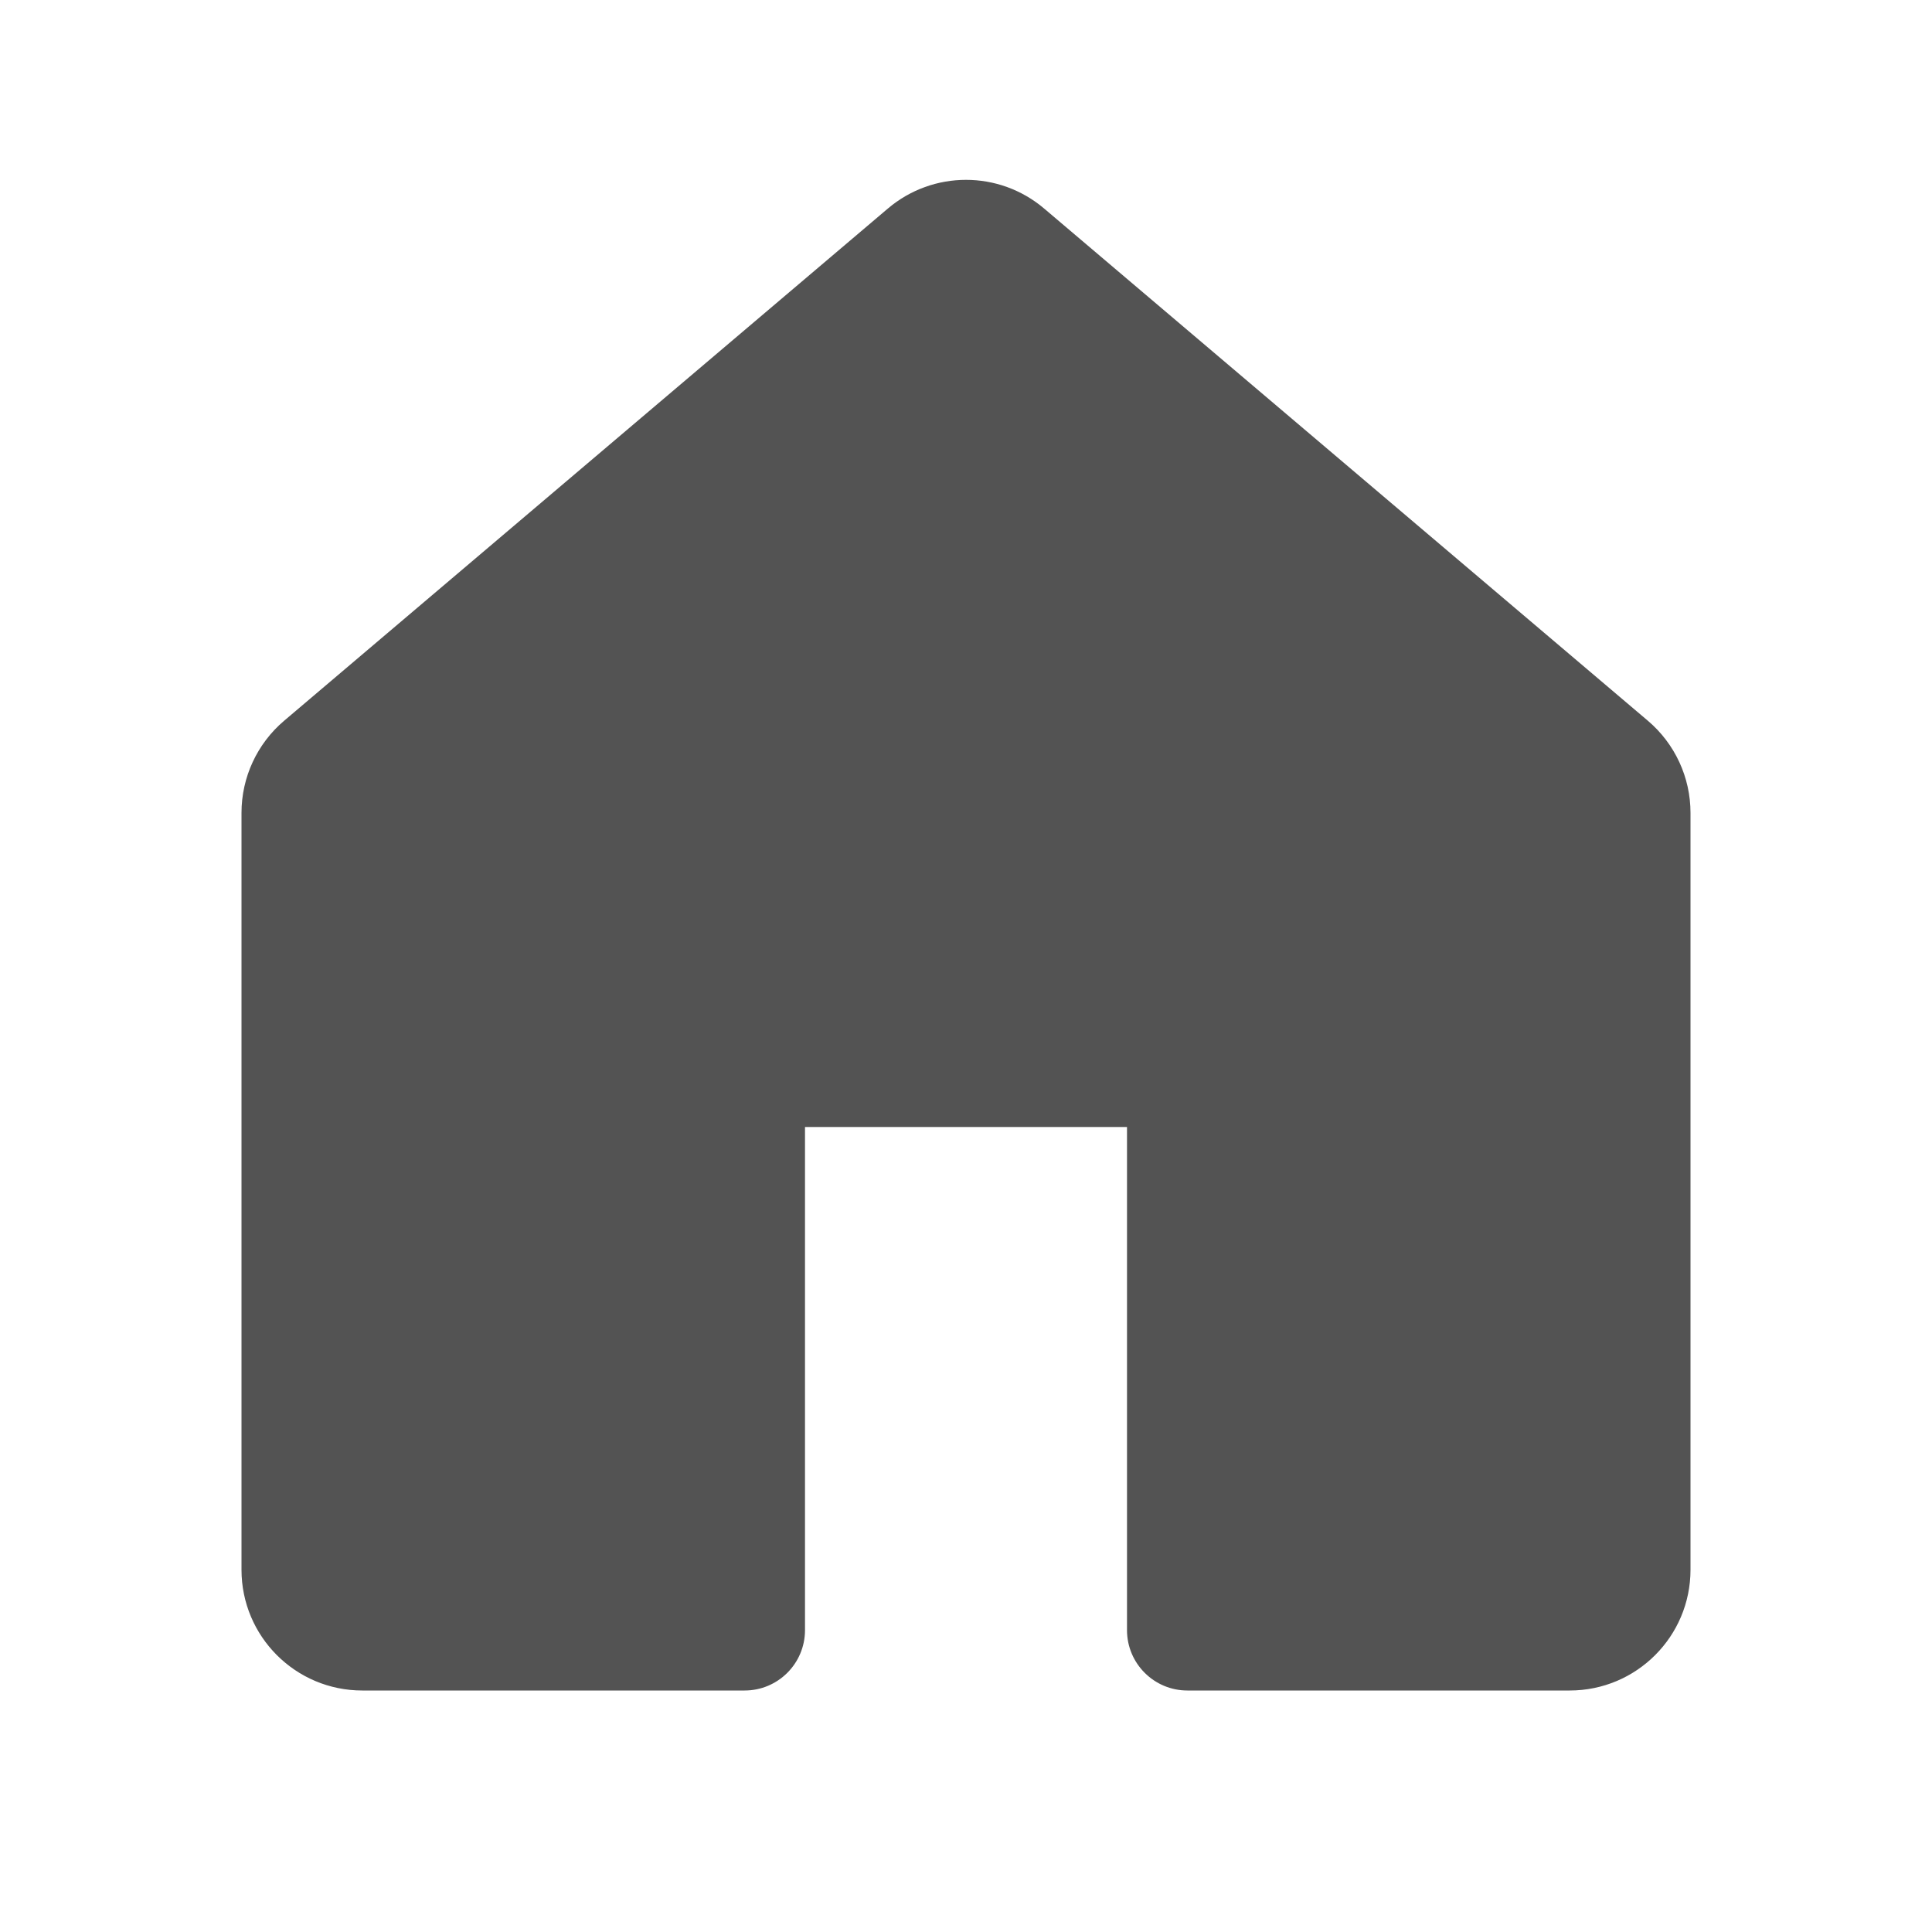
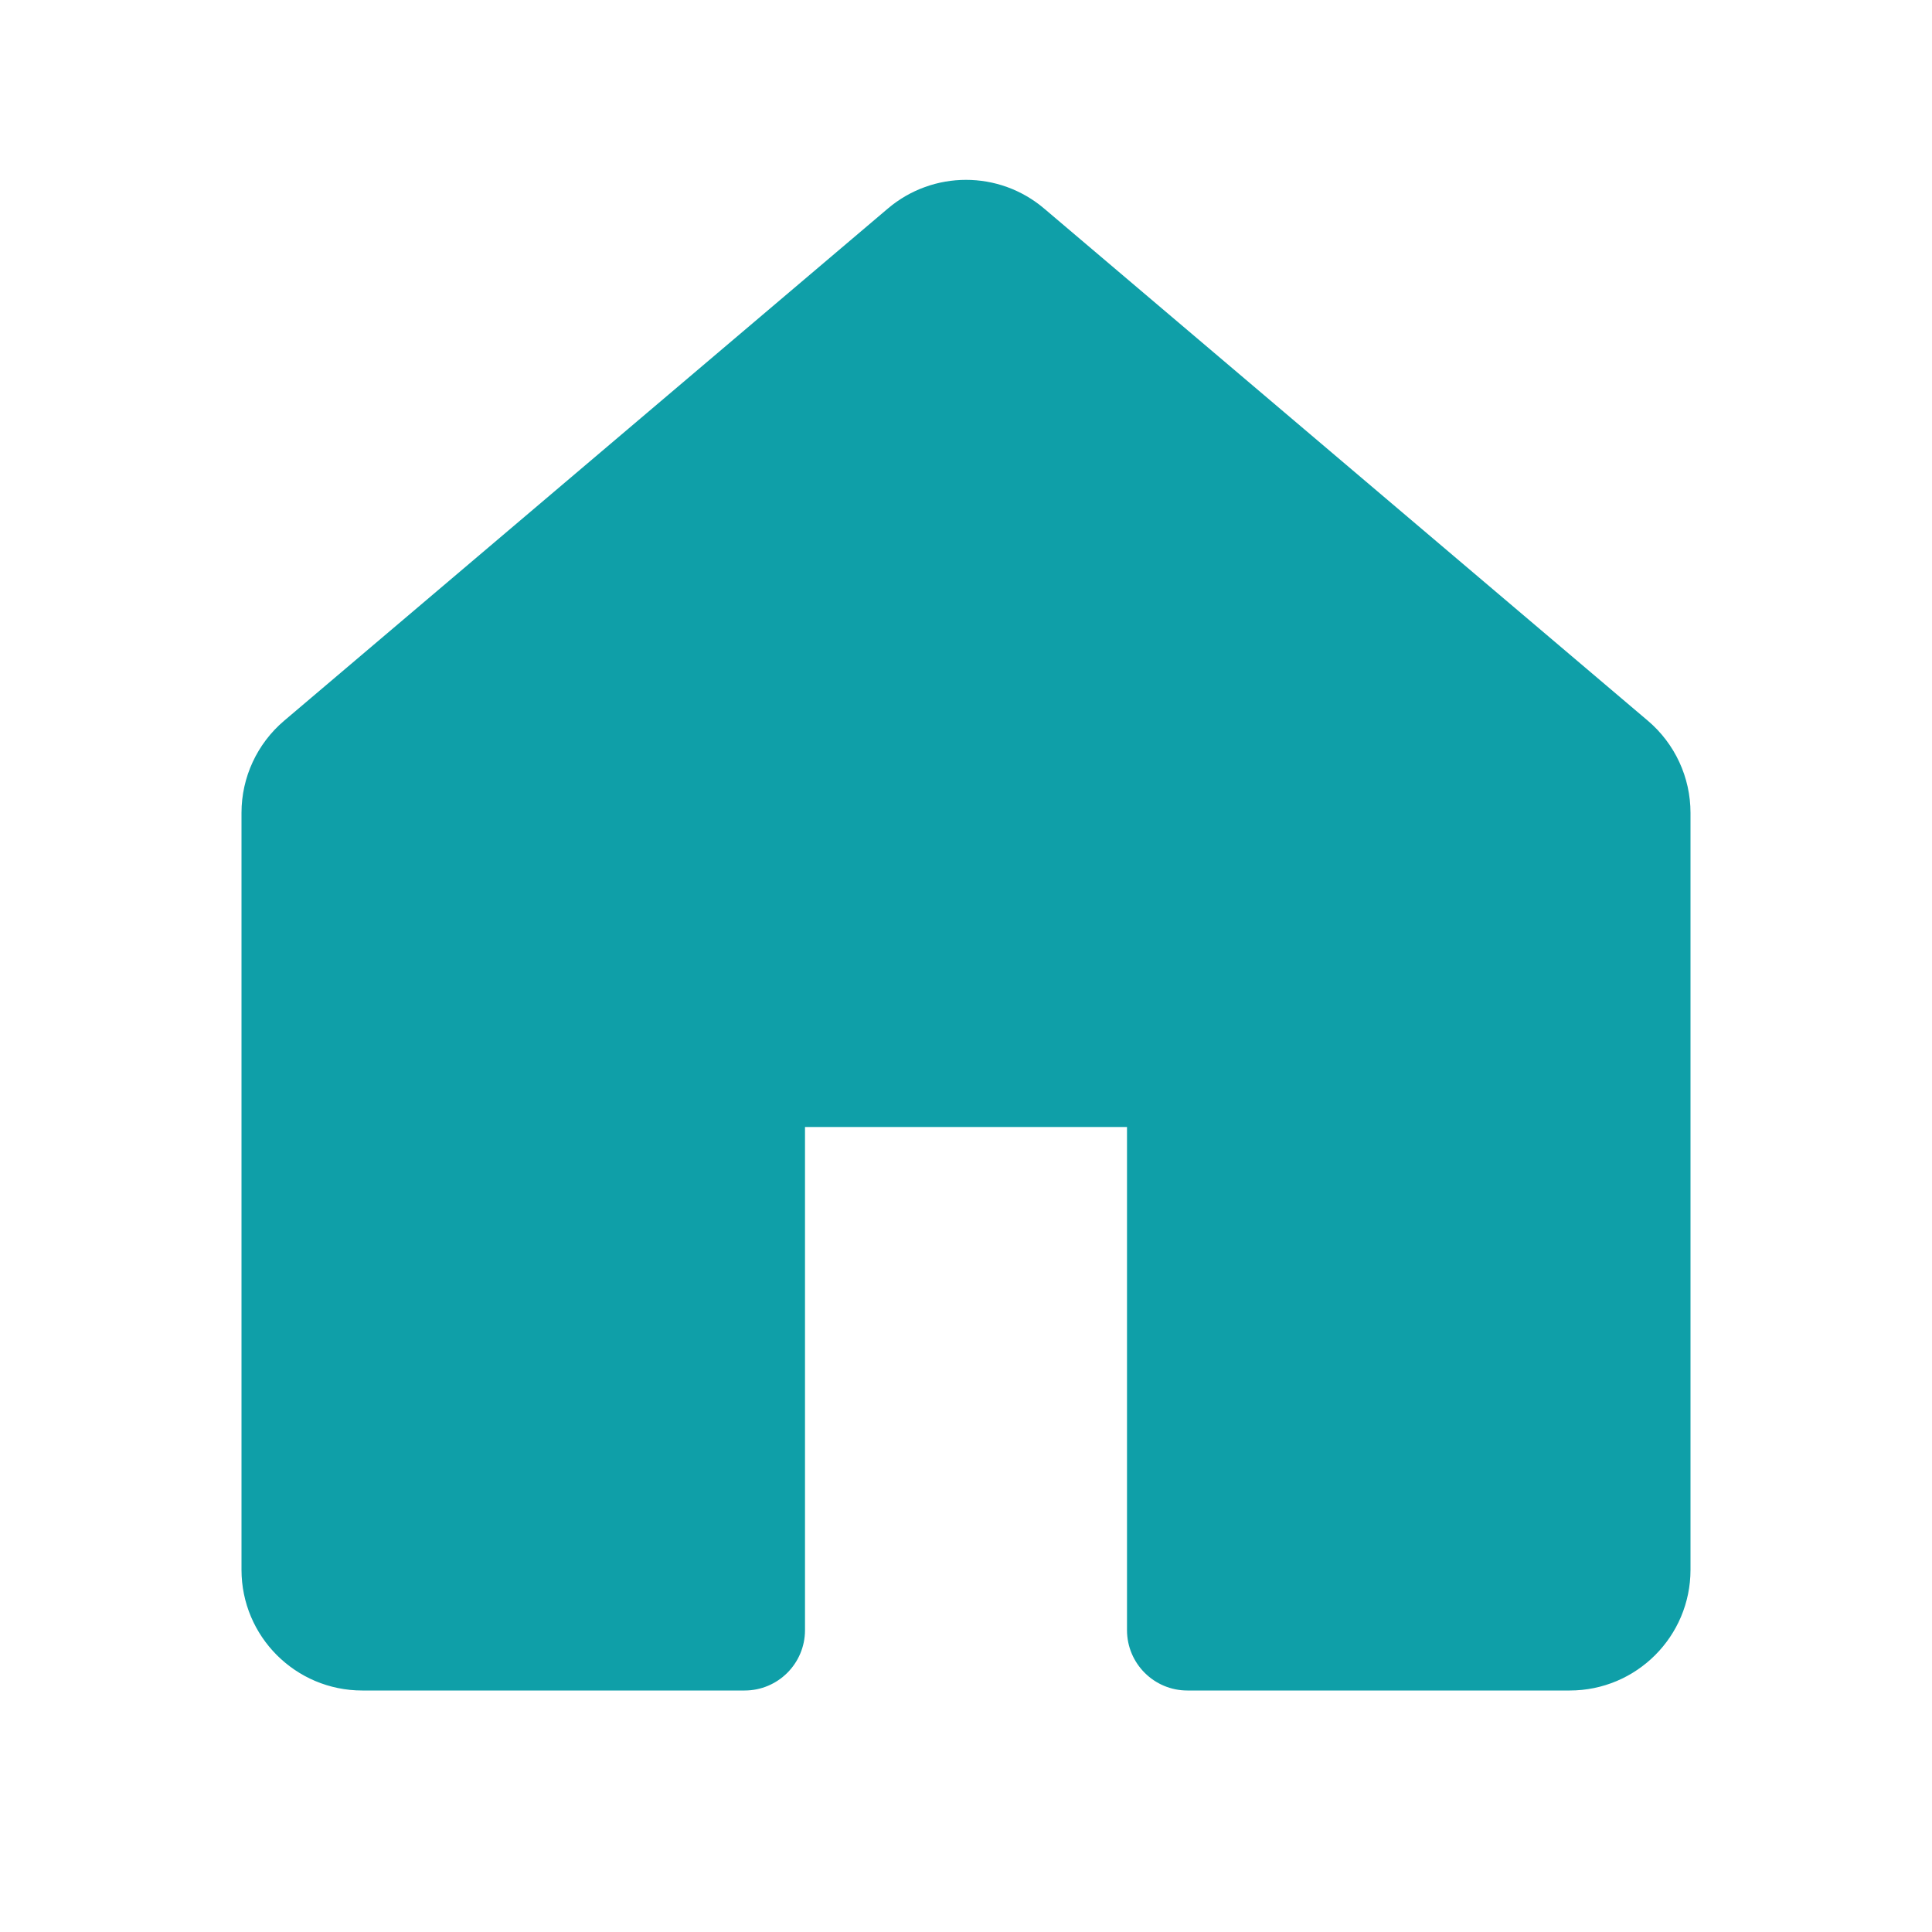
<svg xmlns="http://www.w3.org/2000/svg" viewBox="0 0 24 24" width="24" height="24">
-   <path style="fill:#535353" d="M12.97 2.59a1.5 1.5 0 00-1.94 0l-7.5 6.363A1.5 1.5 0 003 10.097V19.5A1.5 1.5 0 004.5 21h4.75a.75.75 0 00.75-.75V14h4v6.25c0 .414.336.75.75.75h4.75a1.5 1.5 0 001.5-1.5v-9.403a1.5 1.5 0 00-.53-1.144l-7.5-6.363z" />
+   <path style="fill:#0F9FA8" d="M12.97 2.59a1.5 1.5 0 00-1.94 0l-7.5 6.363A1.5 1.5 0 003 10.097V19.5A1.5 1.5 0 004.5 21h4.75a.75.75 0 00.75-.75V14h4v6.25c0 .414.336.75.75.75h4.75a1.5 1.5 0 001.5-1.5v-9.403a1.5 1.5 0 00-.53-1.144l-7.5-6.363z" />
</svg>
